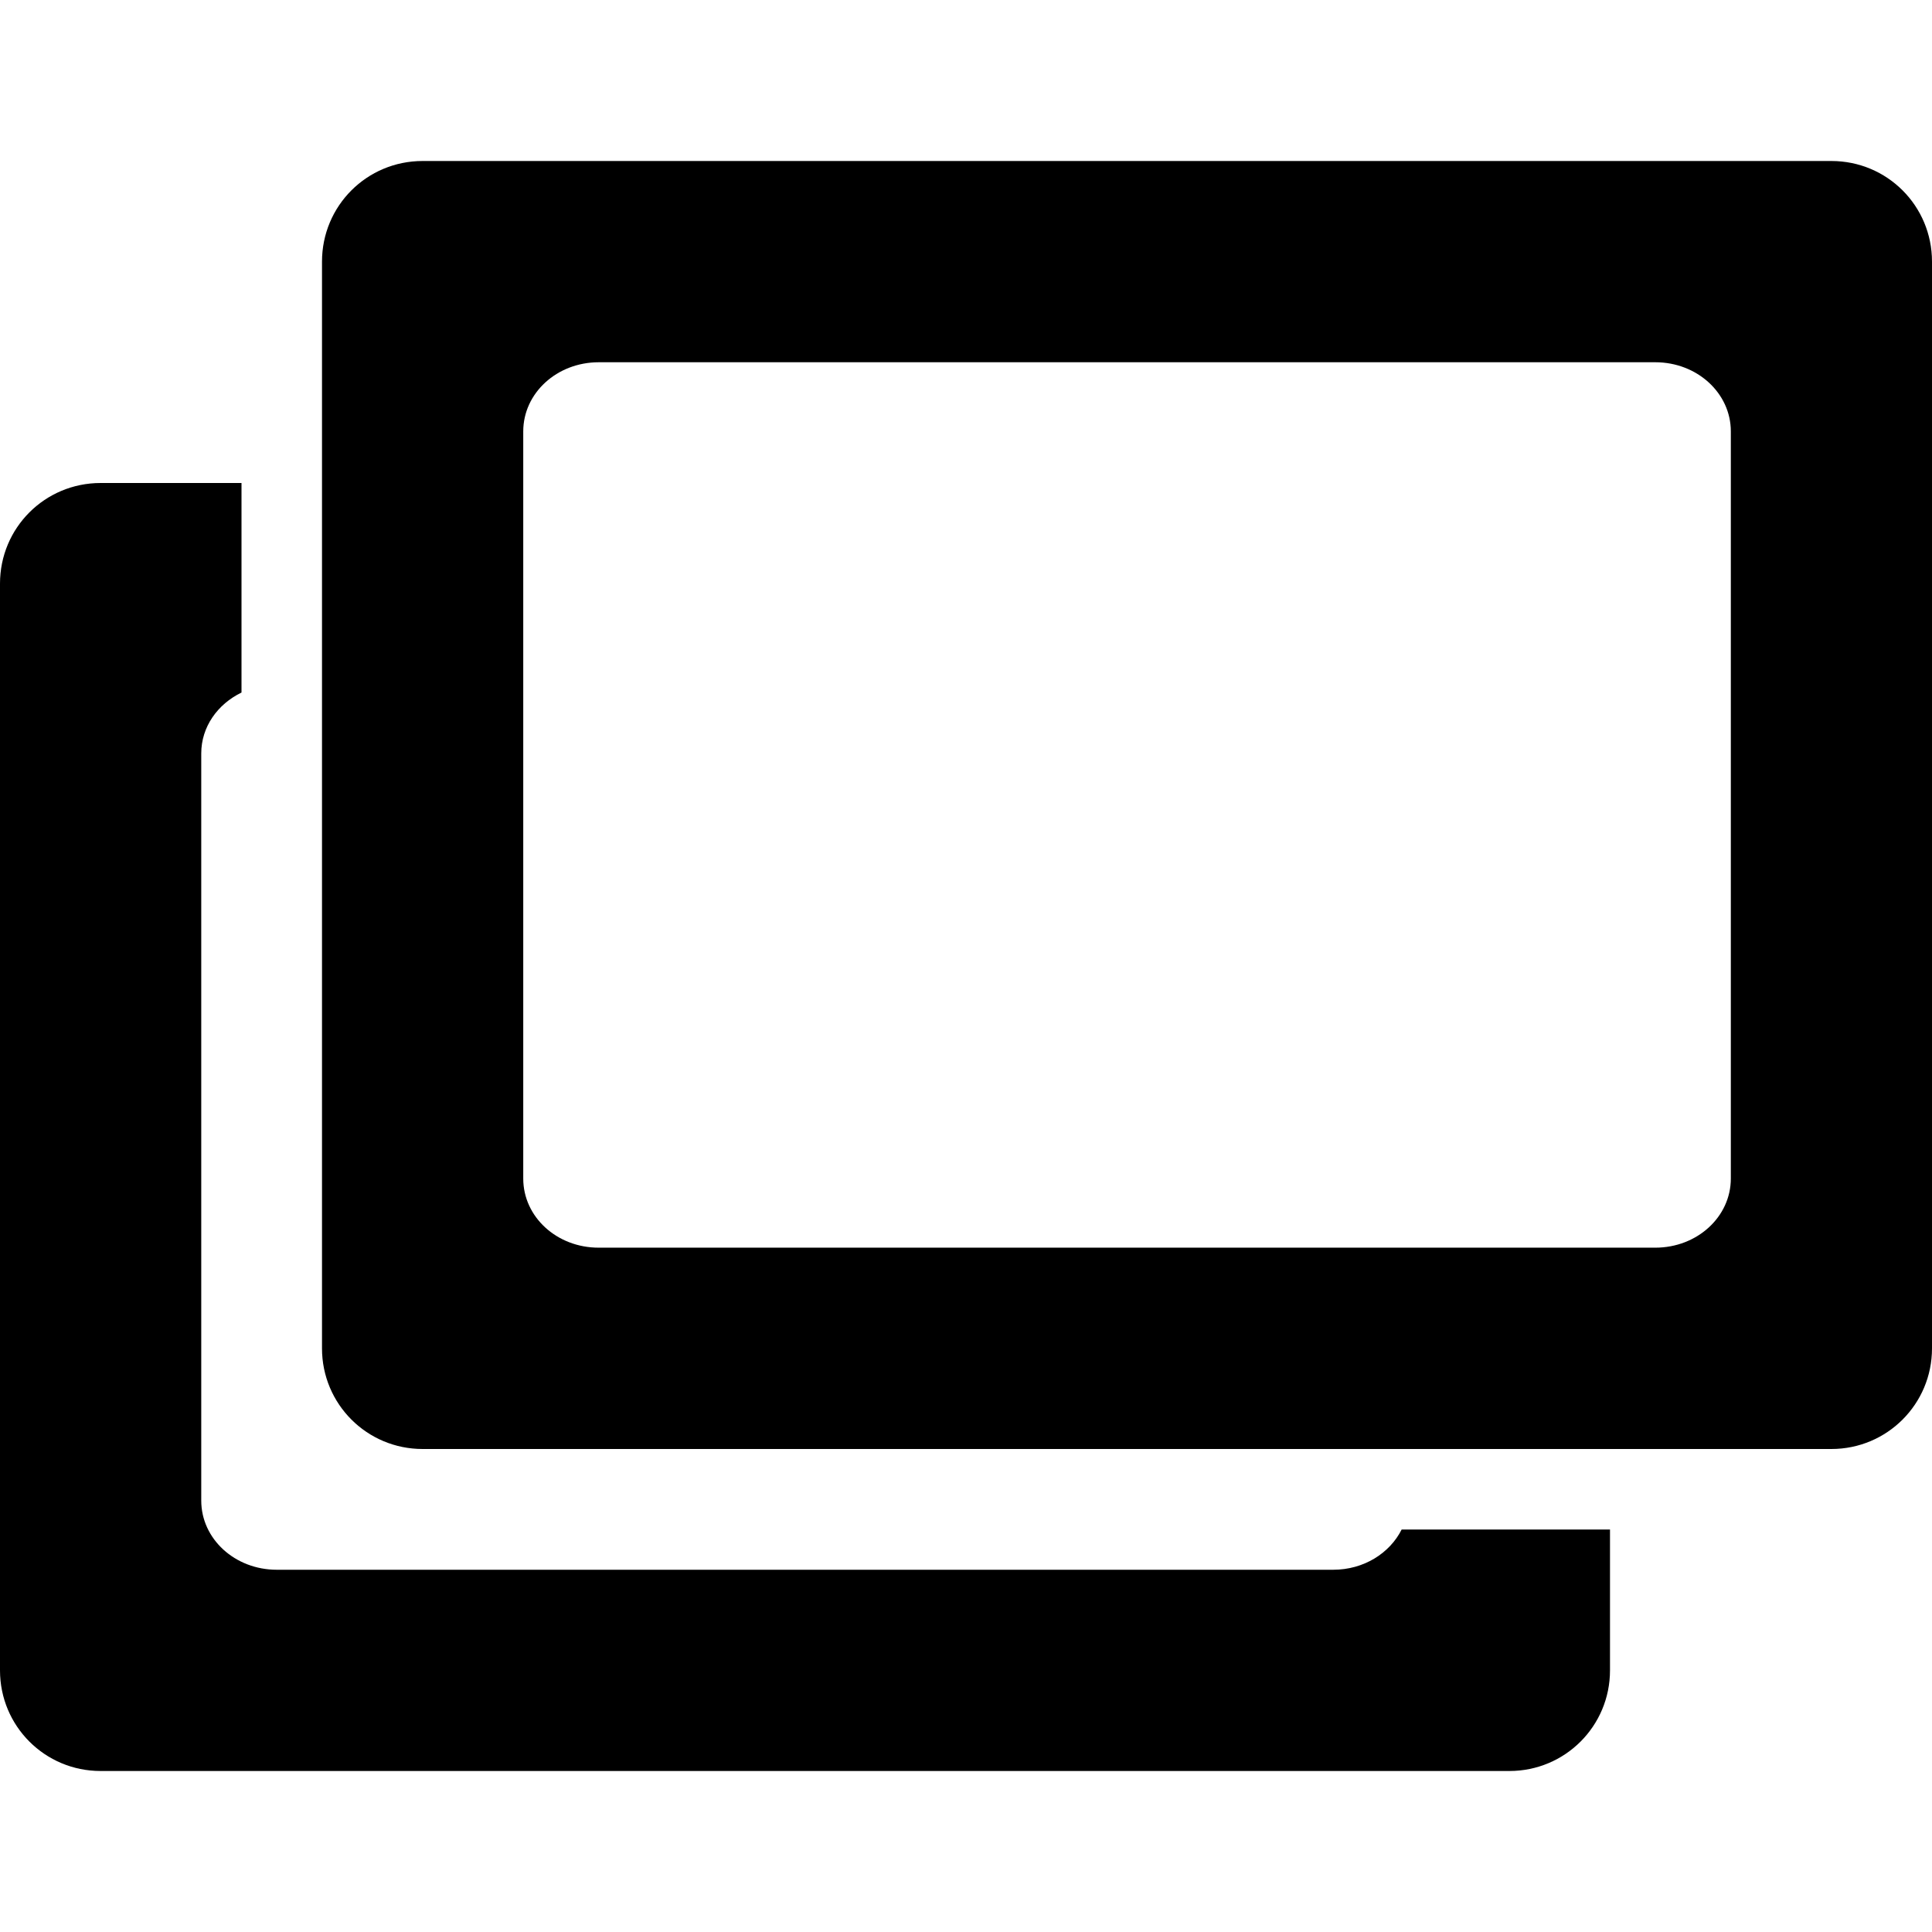
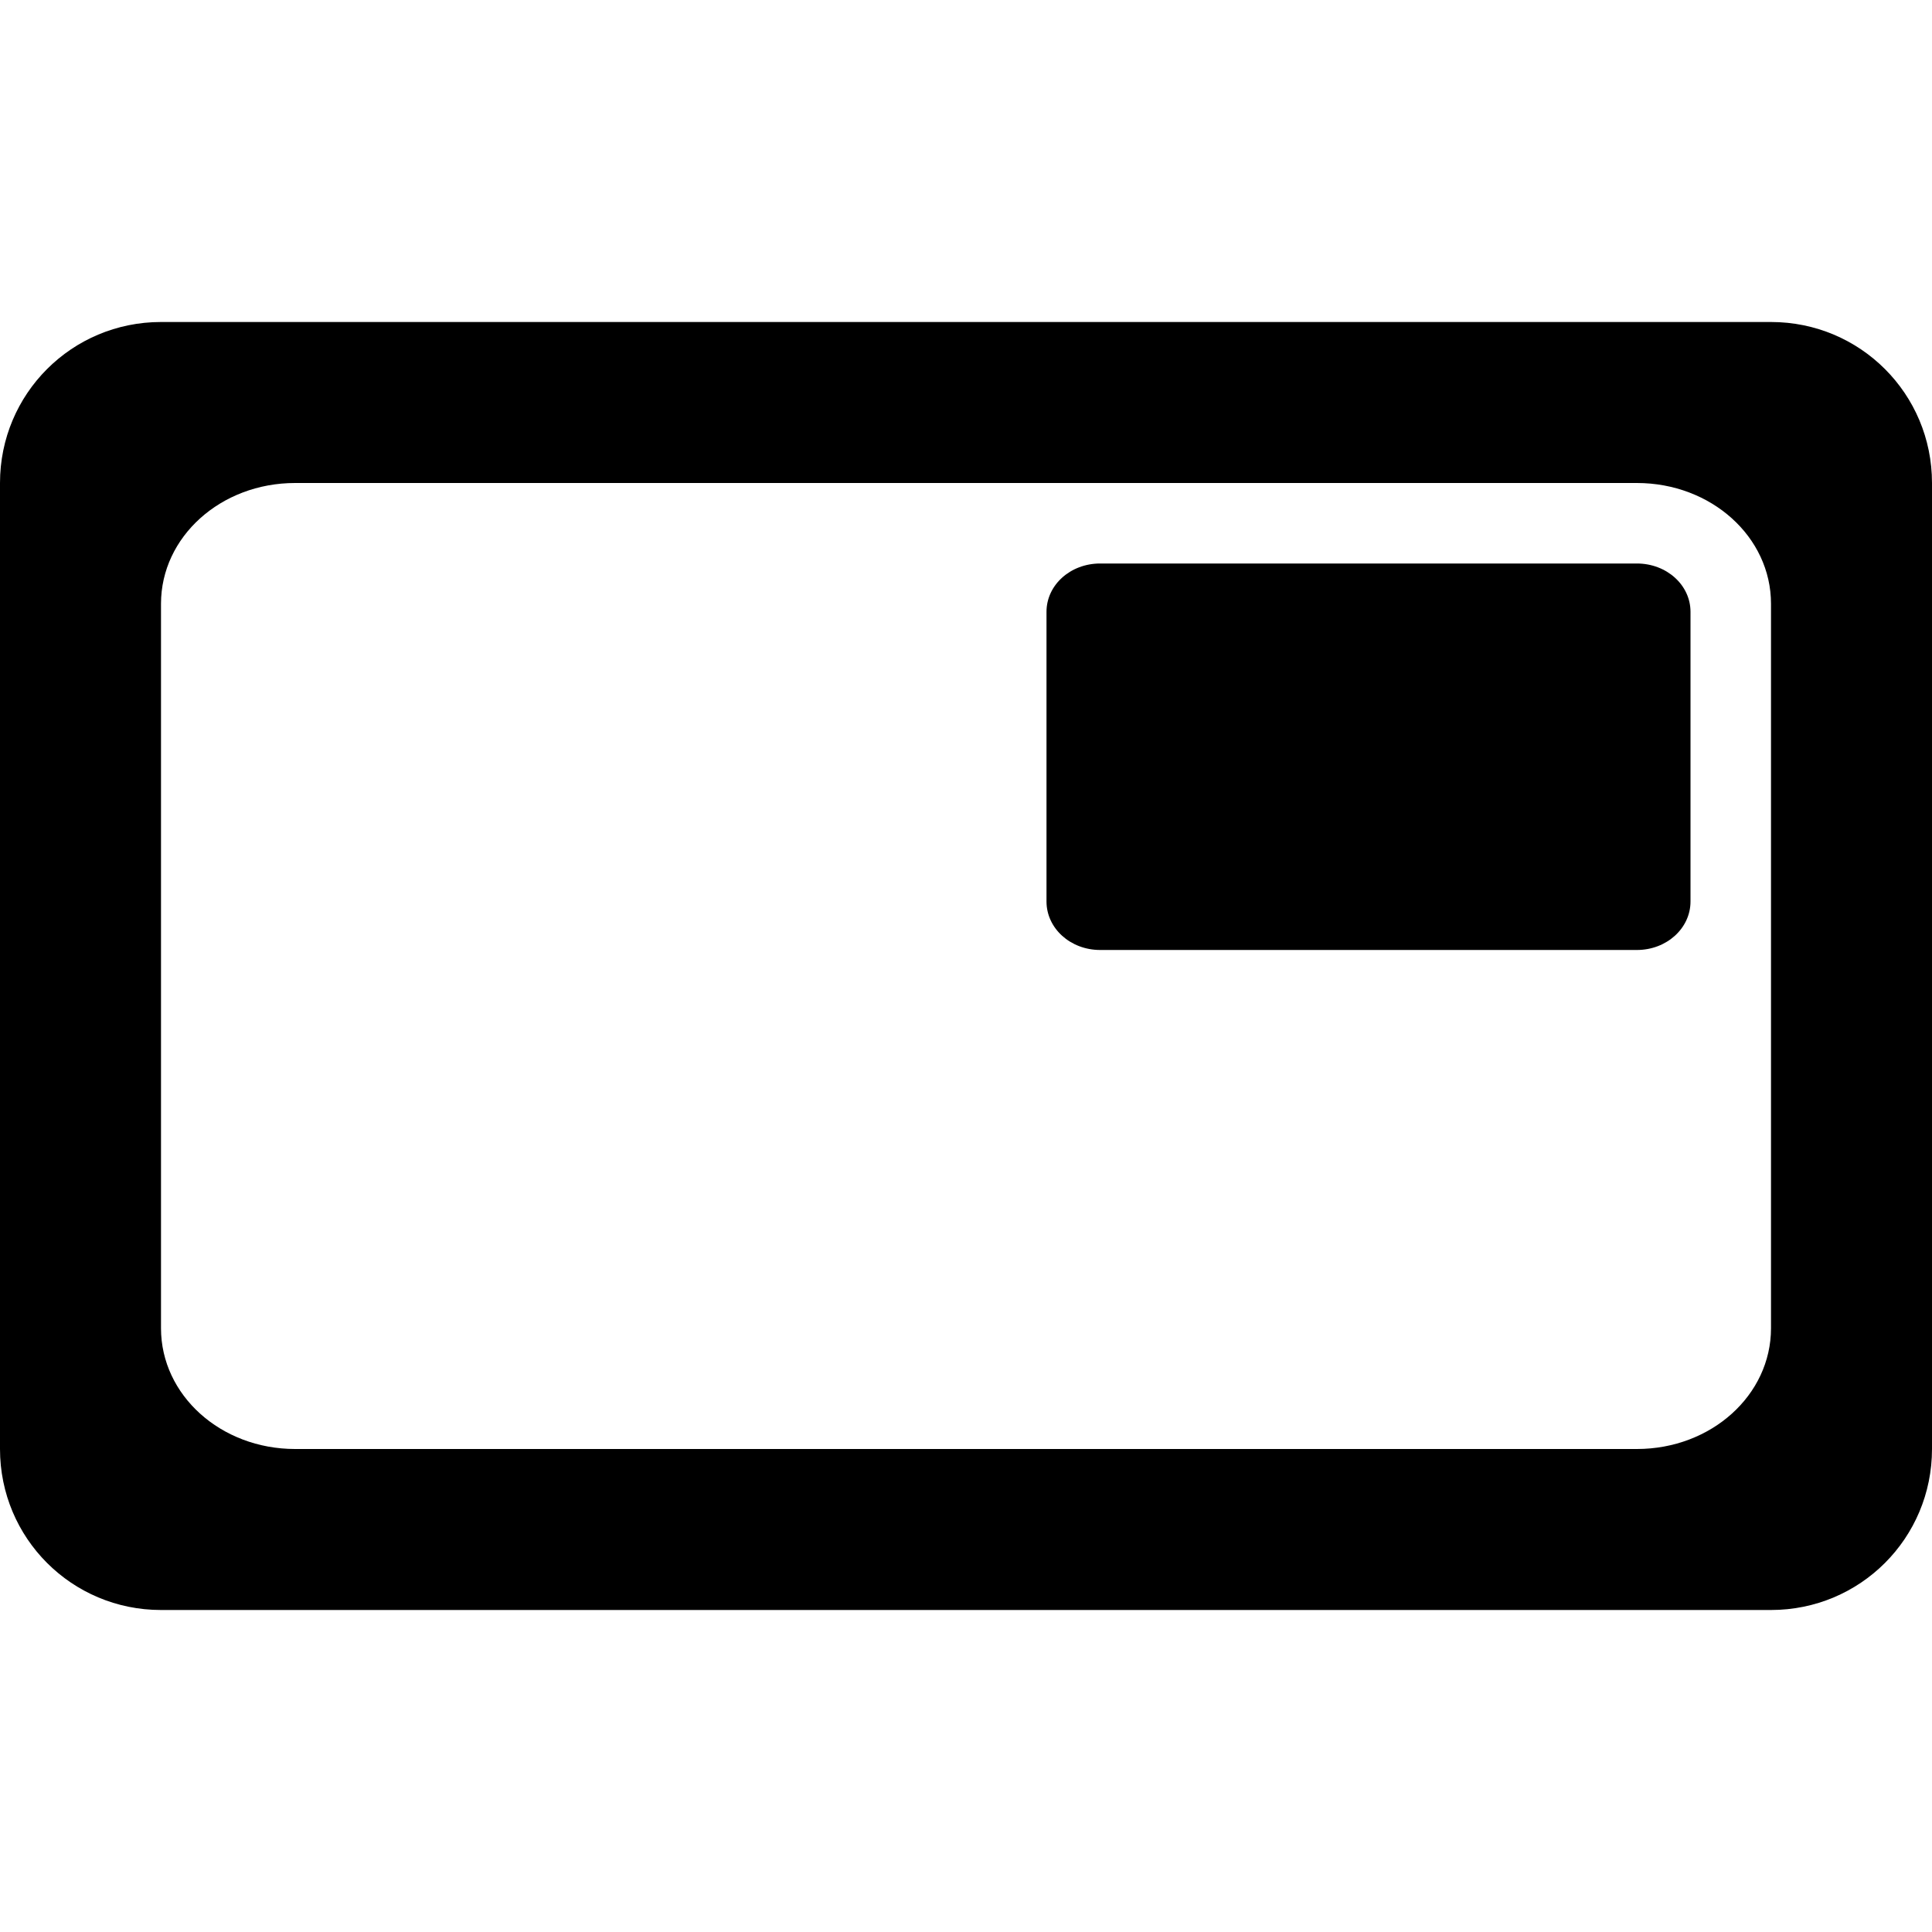
<svg xmlns="http://www.w3.org/2000/svg" width="24" height="24" viewBox="0 0 24 24">
-   <path fill="black" d="m 5.25,2 c -0.693,0 -1.25,0.557 -1.25,1.25 V 16.75 C 4,17.442 4.558,18 5.25,18 h 17.5 C 23.442,18 24,17.442 24,16.75 V 3.25 c 0,-0.693 -0.557,-1.25 -1.25,-1.25 z m 2.188,2.5 h 13.125 c 0.519,0 0.938,0.383 0.938,0.859 v 9.281 c 0,0.476 -0.418,0.859 -0.938,0.859 H 7.438 C 6.918,15.5 6.5,15.117 6.5,14.641 V 5.359 C 6.5,4.883 6.918,4.5 7.438,4.5 Z m -6.188,1.5 c -0.693,0 -1.25,0.557 -1.25,1.25 V 20.75 C 0,21.442 0.557,22 1.25,22 h 17.5 C 19.442,22 20,21.442 20,20.75 V 19 h -2.588 c -0.148,0.295 -0.471,0.5 -0.85,0.5 H 3.438 C 2.918,19.5 2.5,19.117 2.5,18.641 V 9.359 C 2.5,9.029 2.703,8.747 3,8.603 V 6 Z" />
+   <path fill="black" d="M 2 4 C 0.892 4 0 4.892 0 6 L 0 18 C 0 19.108 0.892 20 2 20 L 22 20 C 23.108 20 24 19.108 24 18 L 24 6 C 24 4.892 23.108 4 22 4 L 2 4 z M 3.666 6 L 20.334 6 C 21.257 6 22 6.669 22 7.5 L 22 16.5 C 22 17.331 21.257 18 20.334 18 L 3.666 18 C 2.743 18 2 17.331 2 16.5 L 2 7.5 C 2 6.669 2.743 6 3.666 6 z M 13.666 7 C 13.297 7 13 7.267 13 7.6 L 13 11.199 C 13 11.532 13.297 11.801 13.666 11.801 L 20.334 11.801 C 20.703 11.801 21 11.532 21 11.199 L 21 7.6 C 21 7.267 20.703 7 20.334 7 L 13.666 7 z" />
</svg>
